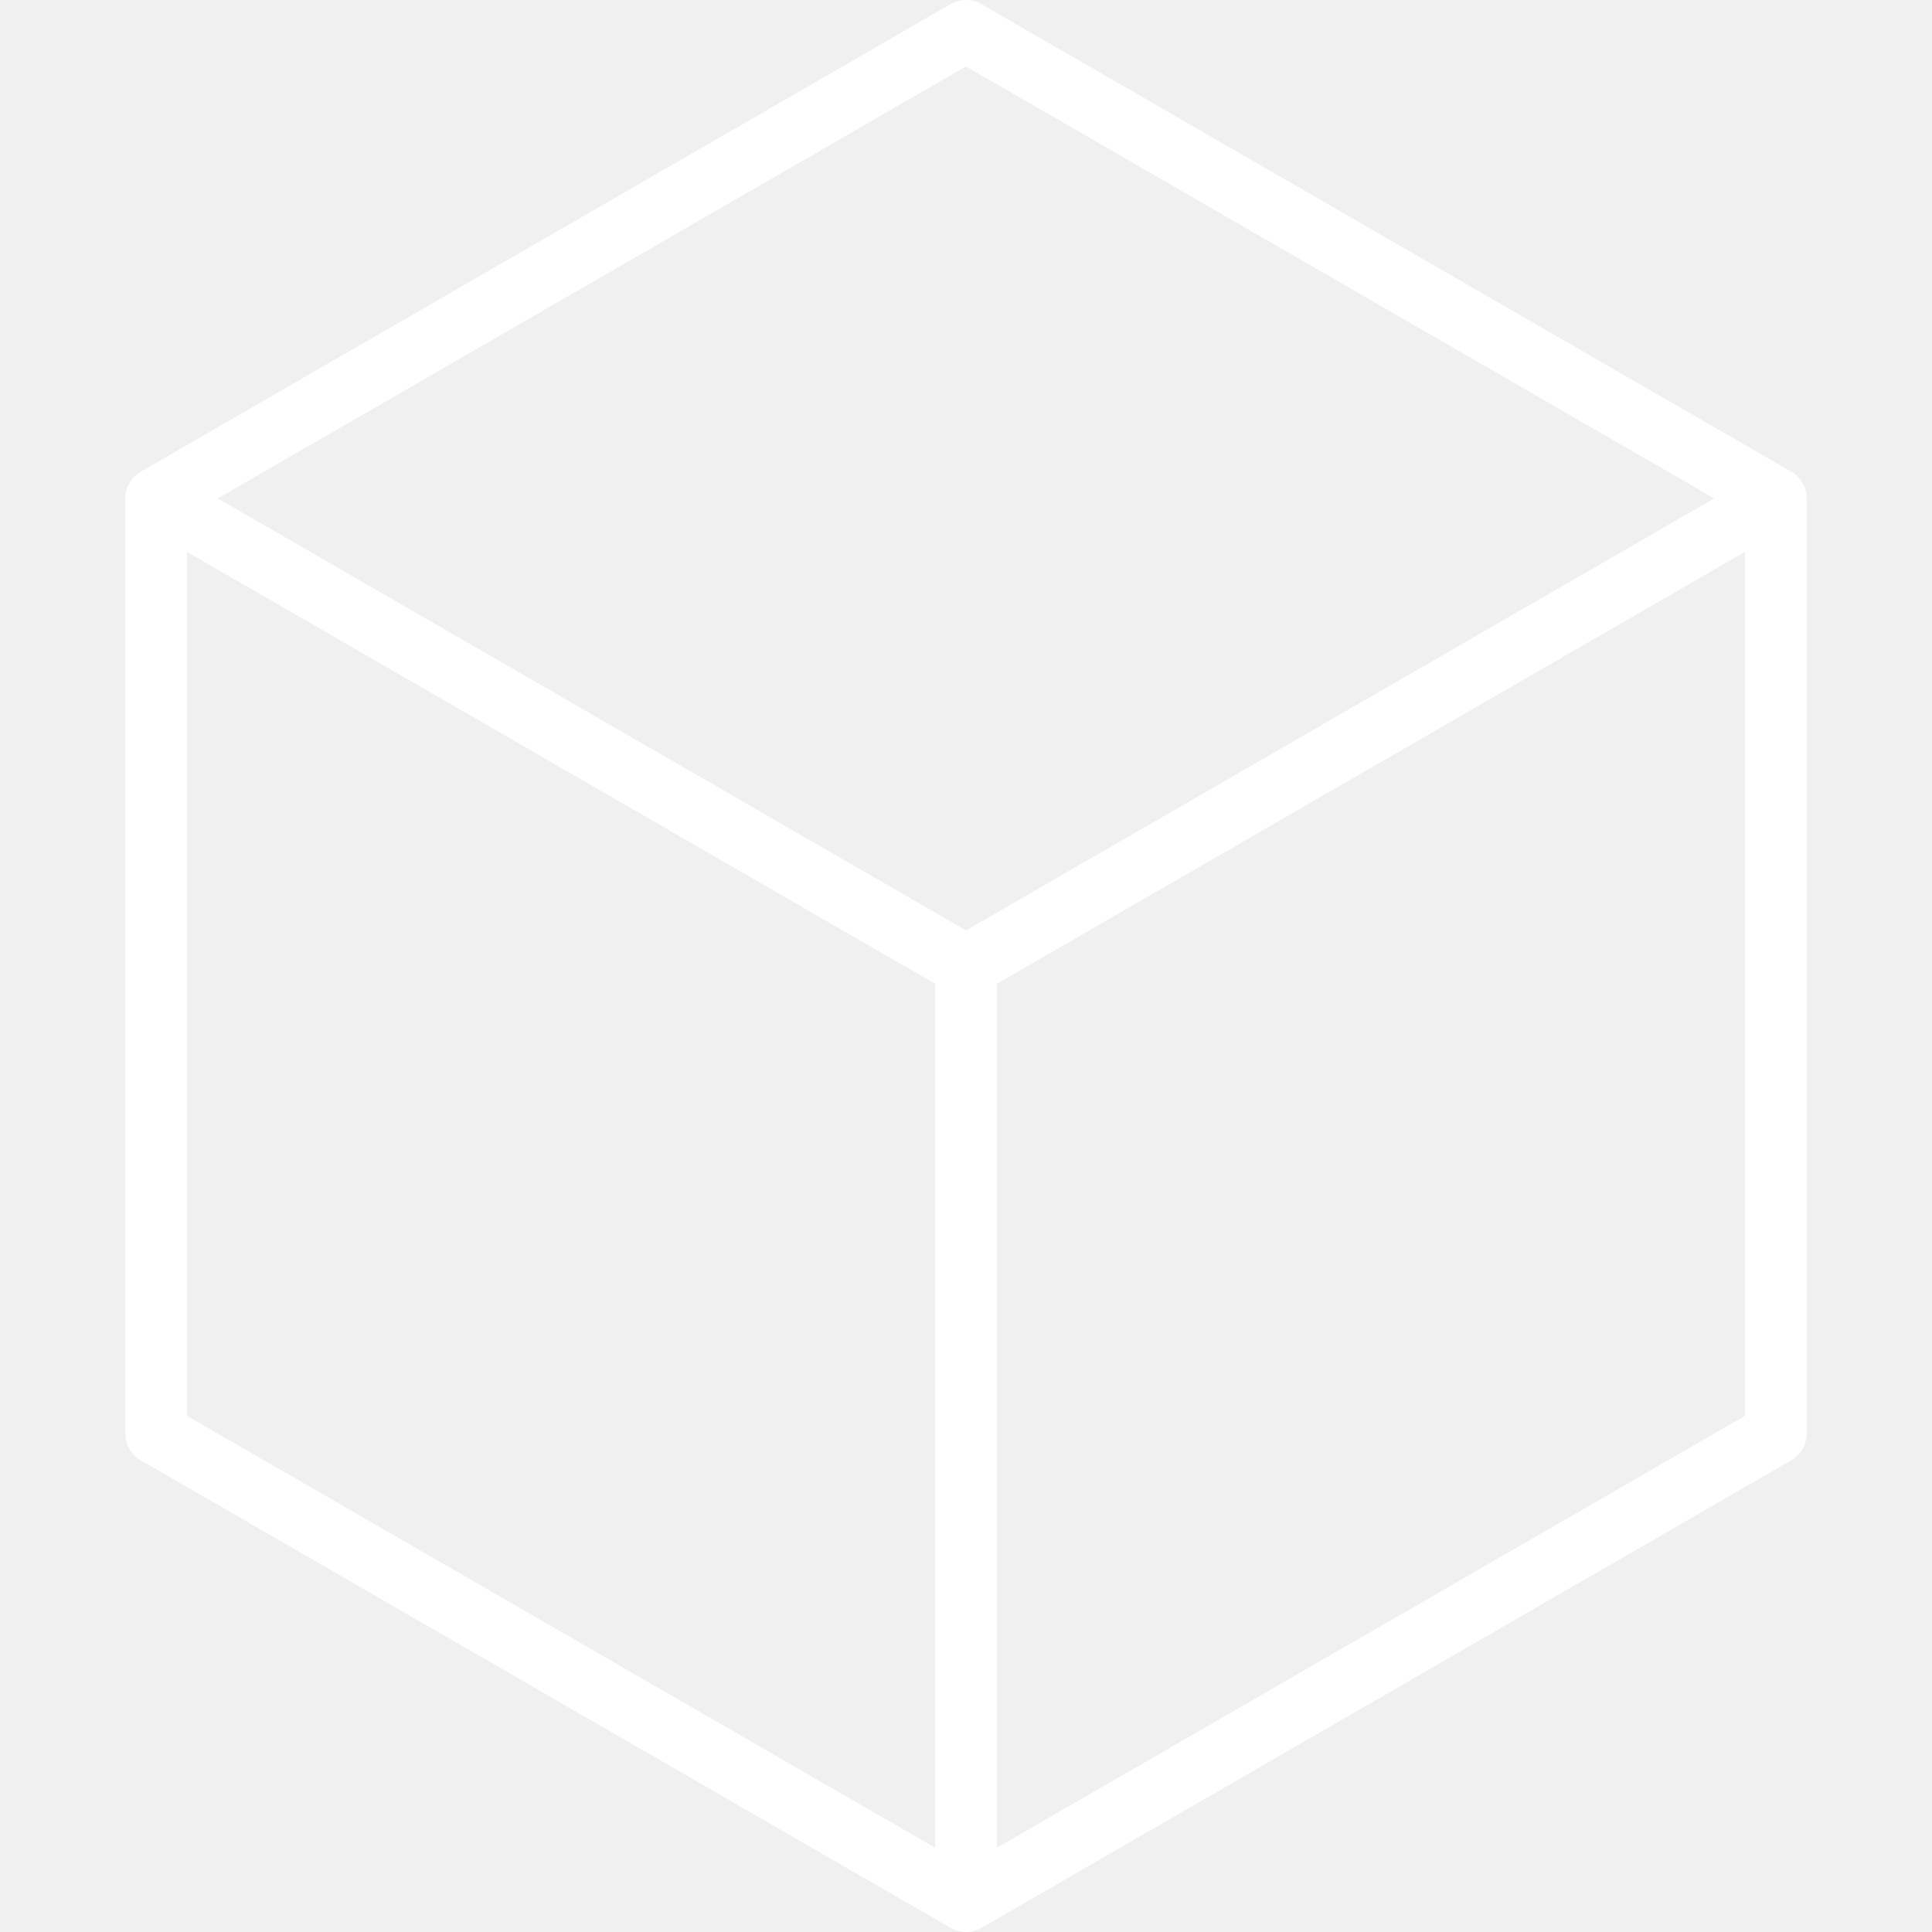
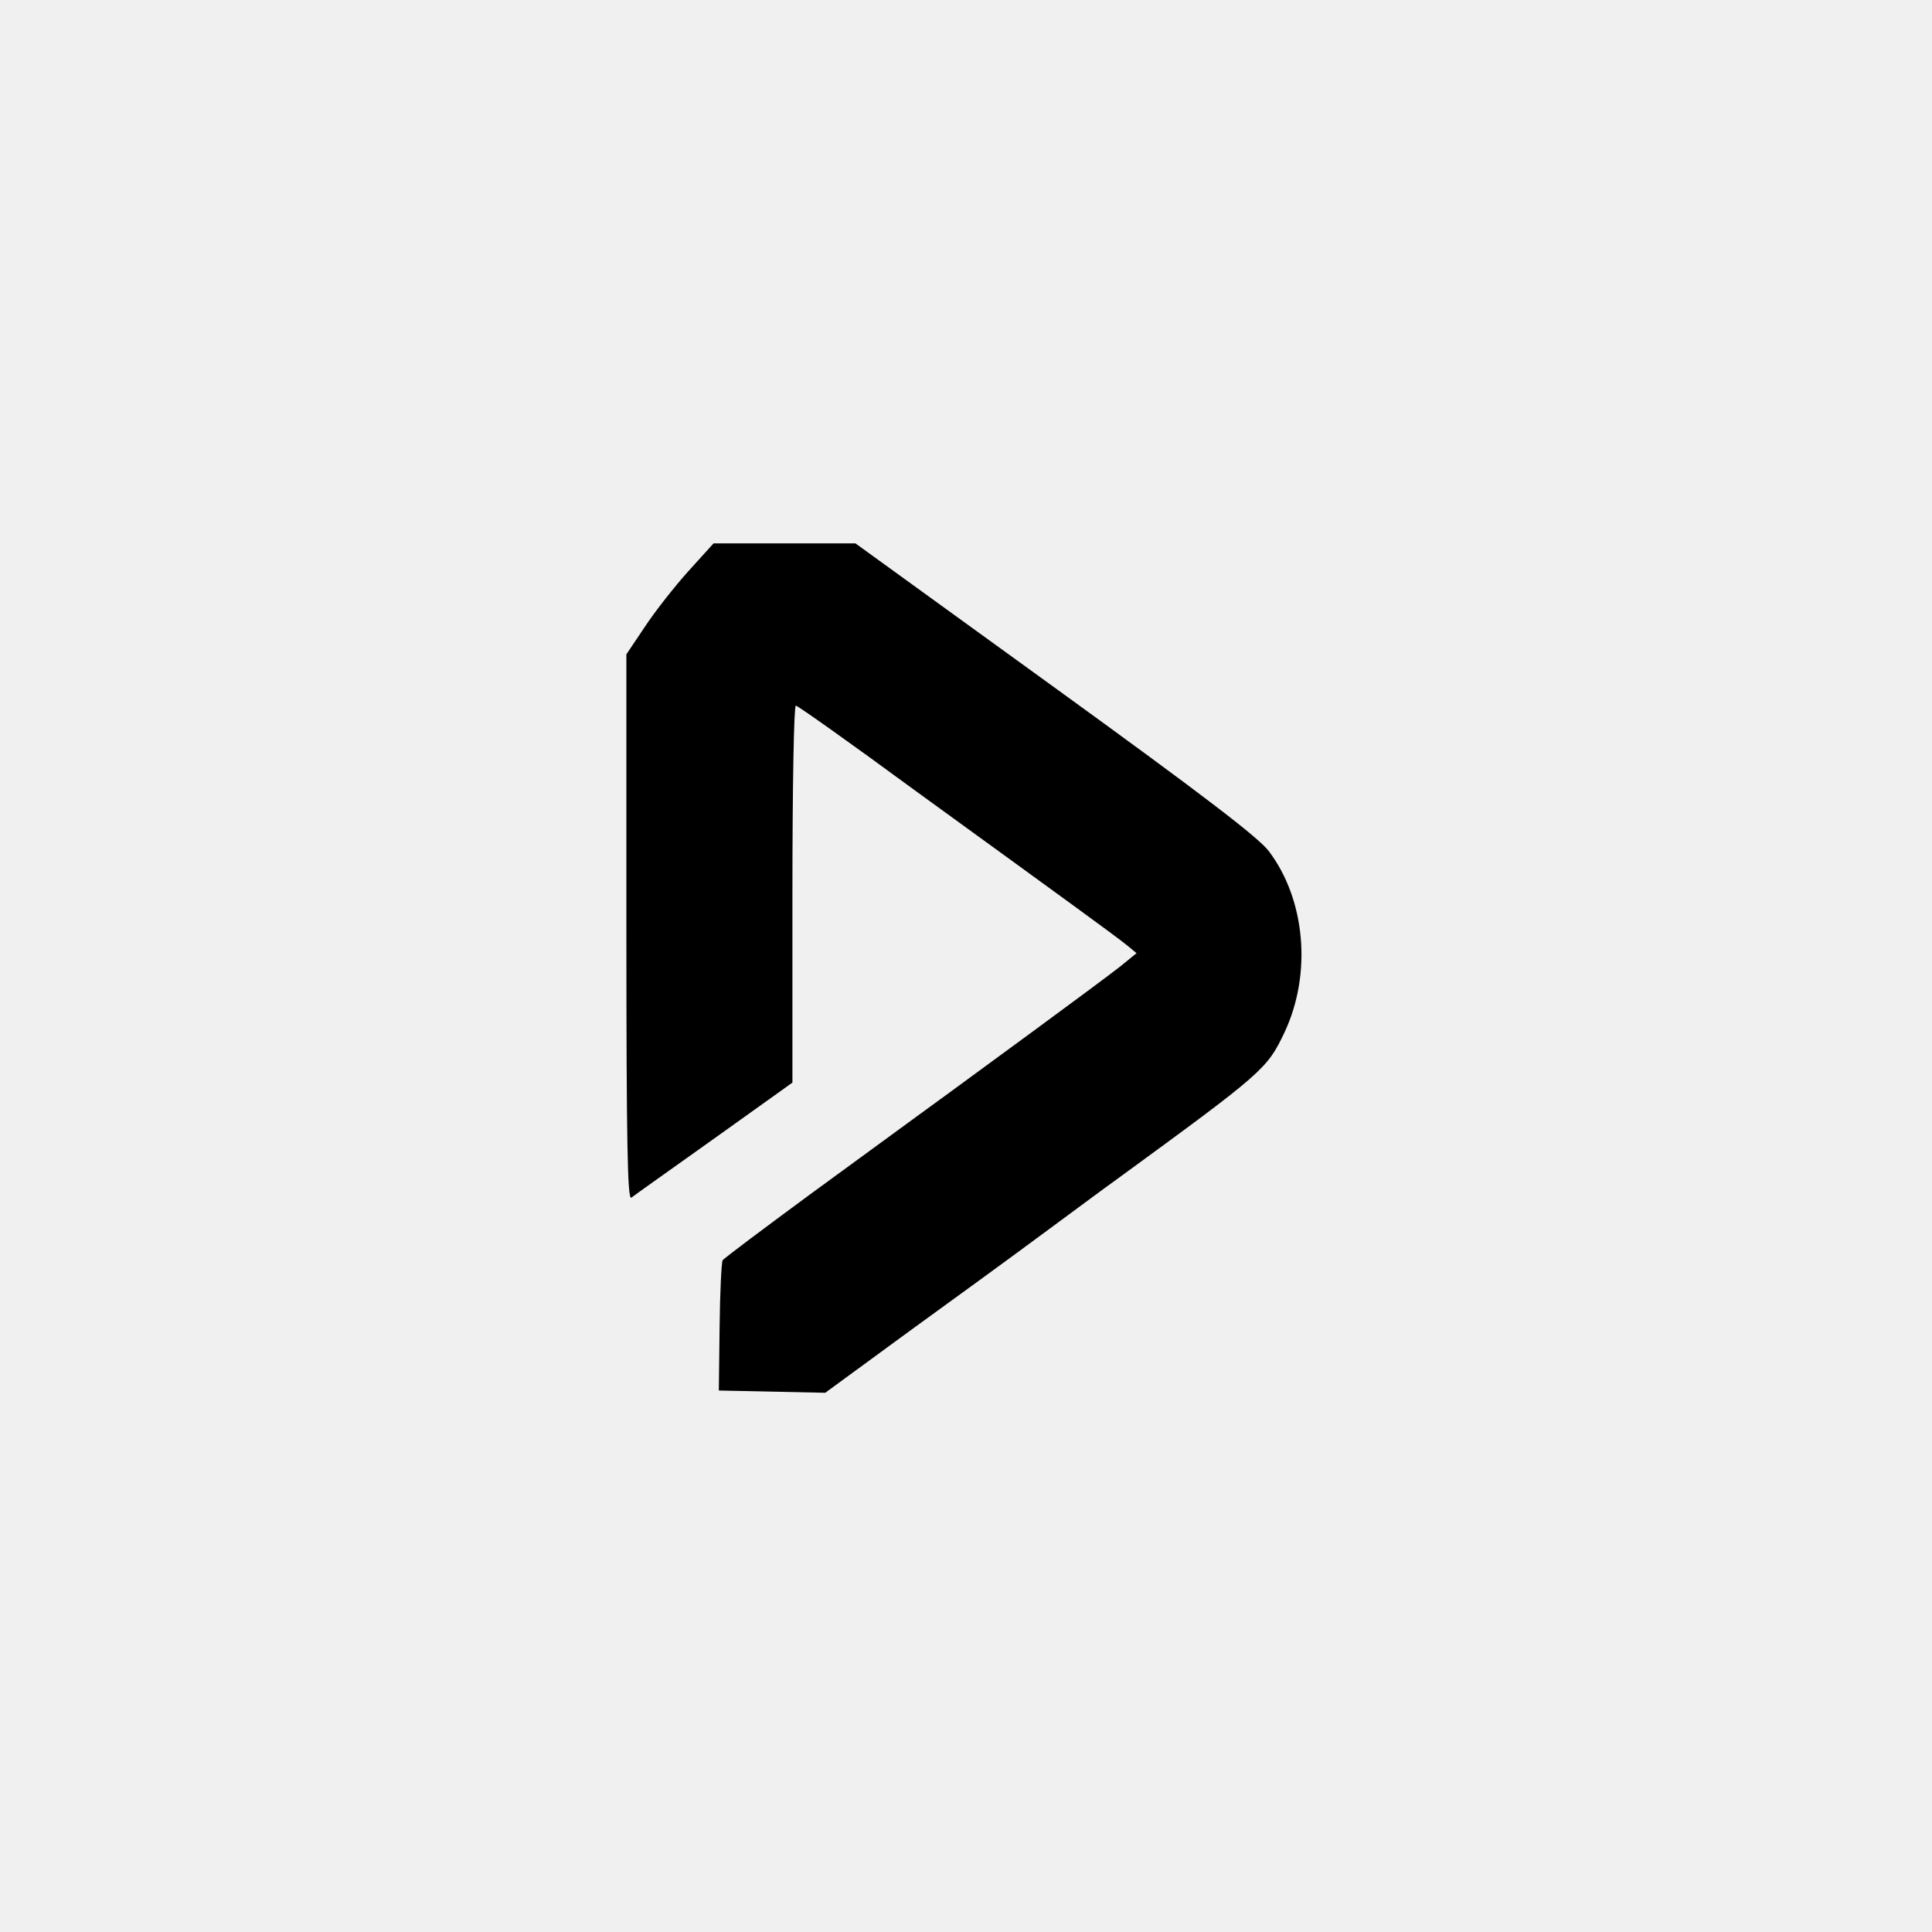
- <svg xmlns="http://www.w3.org/2000/svg" height="800px" width="800px" version="1.1" id="Layer_1" viewBox="0 0 512 512" xml:space="preserve">
-   <path style="fill:#FFFFFF;" d="M474.712,125.01L260.085,1.095c-2.527-1.46-5.643-1.46-8.17,0L37.288,125.01 c-2.527,1.46-4.085,4.156-4.085,7.075v247.83c0,2.919,1.558,5.616,4.085,7.075l214.627,123.915c1.264,0.73,2.674,1.095,4.085,1.095 s2.821-0.365,4.085-1.095L474.712,386.99c2.527-1.46,4.085-4.156,4.085-7.075v-247.83 C478.797,129.166,477.24,126.469,474.712,125.01z M256,17.604l198.287,114.481L256,246.566L57.713,132.085L256,17.604z M49.543,146.236L247.83,260.717v228.962L49.543,375.198V146.236z M264.17,489.679V260.717l198.287-114.481v228.962L264.17,489.679z" />
+ <svg xmlns="http://www.w3.org/2000/svg" version="1.0" width="512pt" height="512pt" viewBox="0 0 512 512" preserveAspectRatio="xMidYMid meet">
+   <g transform="translate(0,512) scale(0.1,-0.1)" fill="#000000" stroke="none">
+     <path d="M1824 3606 c-36 -40 -88 -106 -115 -147 l-49 -73 0 -724 c0 -576 3 -722 13 -716 6 5 105 75 220 157 l207 148 0 500 c0 289 4 499 9 499 5 0 146 -100 312 -222 167 -121 358 -260 424 -308 66 -48 131 -96 144 -107 l23 -19 -43 -35 c-24 -19 -129 -97 -234 -174 -104 -76 -230 -169 -280 -205 -49 -36 -190 -139 -312 -228 -122 -90 -225 -167 -228 -172 -3 -5 -7 -85 -8 -177 l-2 -168 141 -3 141 -3 224 164 c123 89 282 205 352 257 71 52 159 118 197 145 389 284 398 292 444 389 73 155 56 352 -42 481 -28 36 -167 143 -566 432 l-529 383 -188 0 -188 0 -67 -74z" />
+   </g>
</svg>
